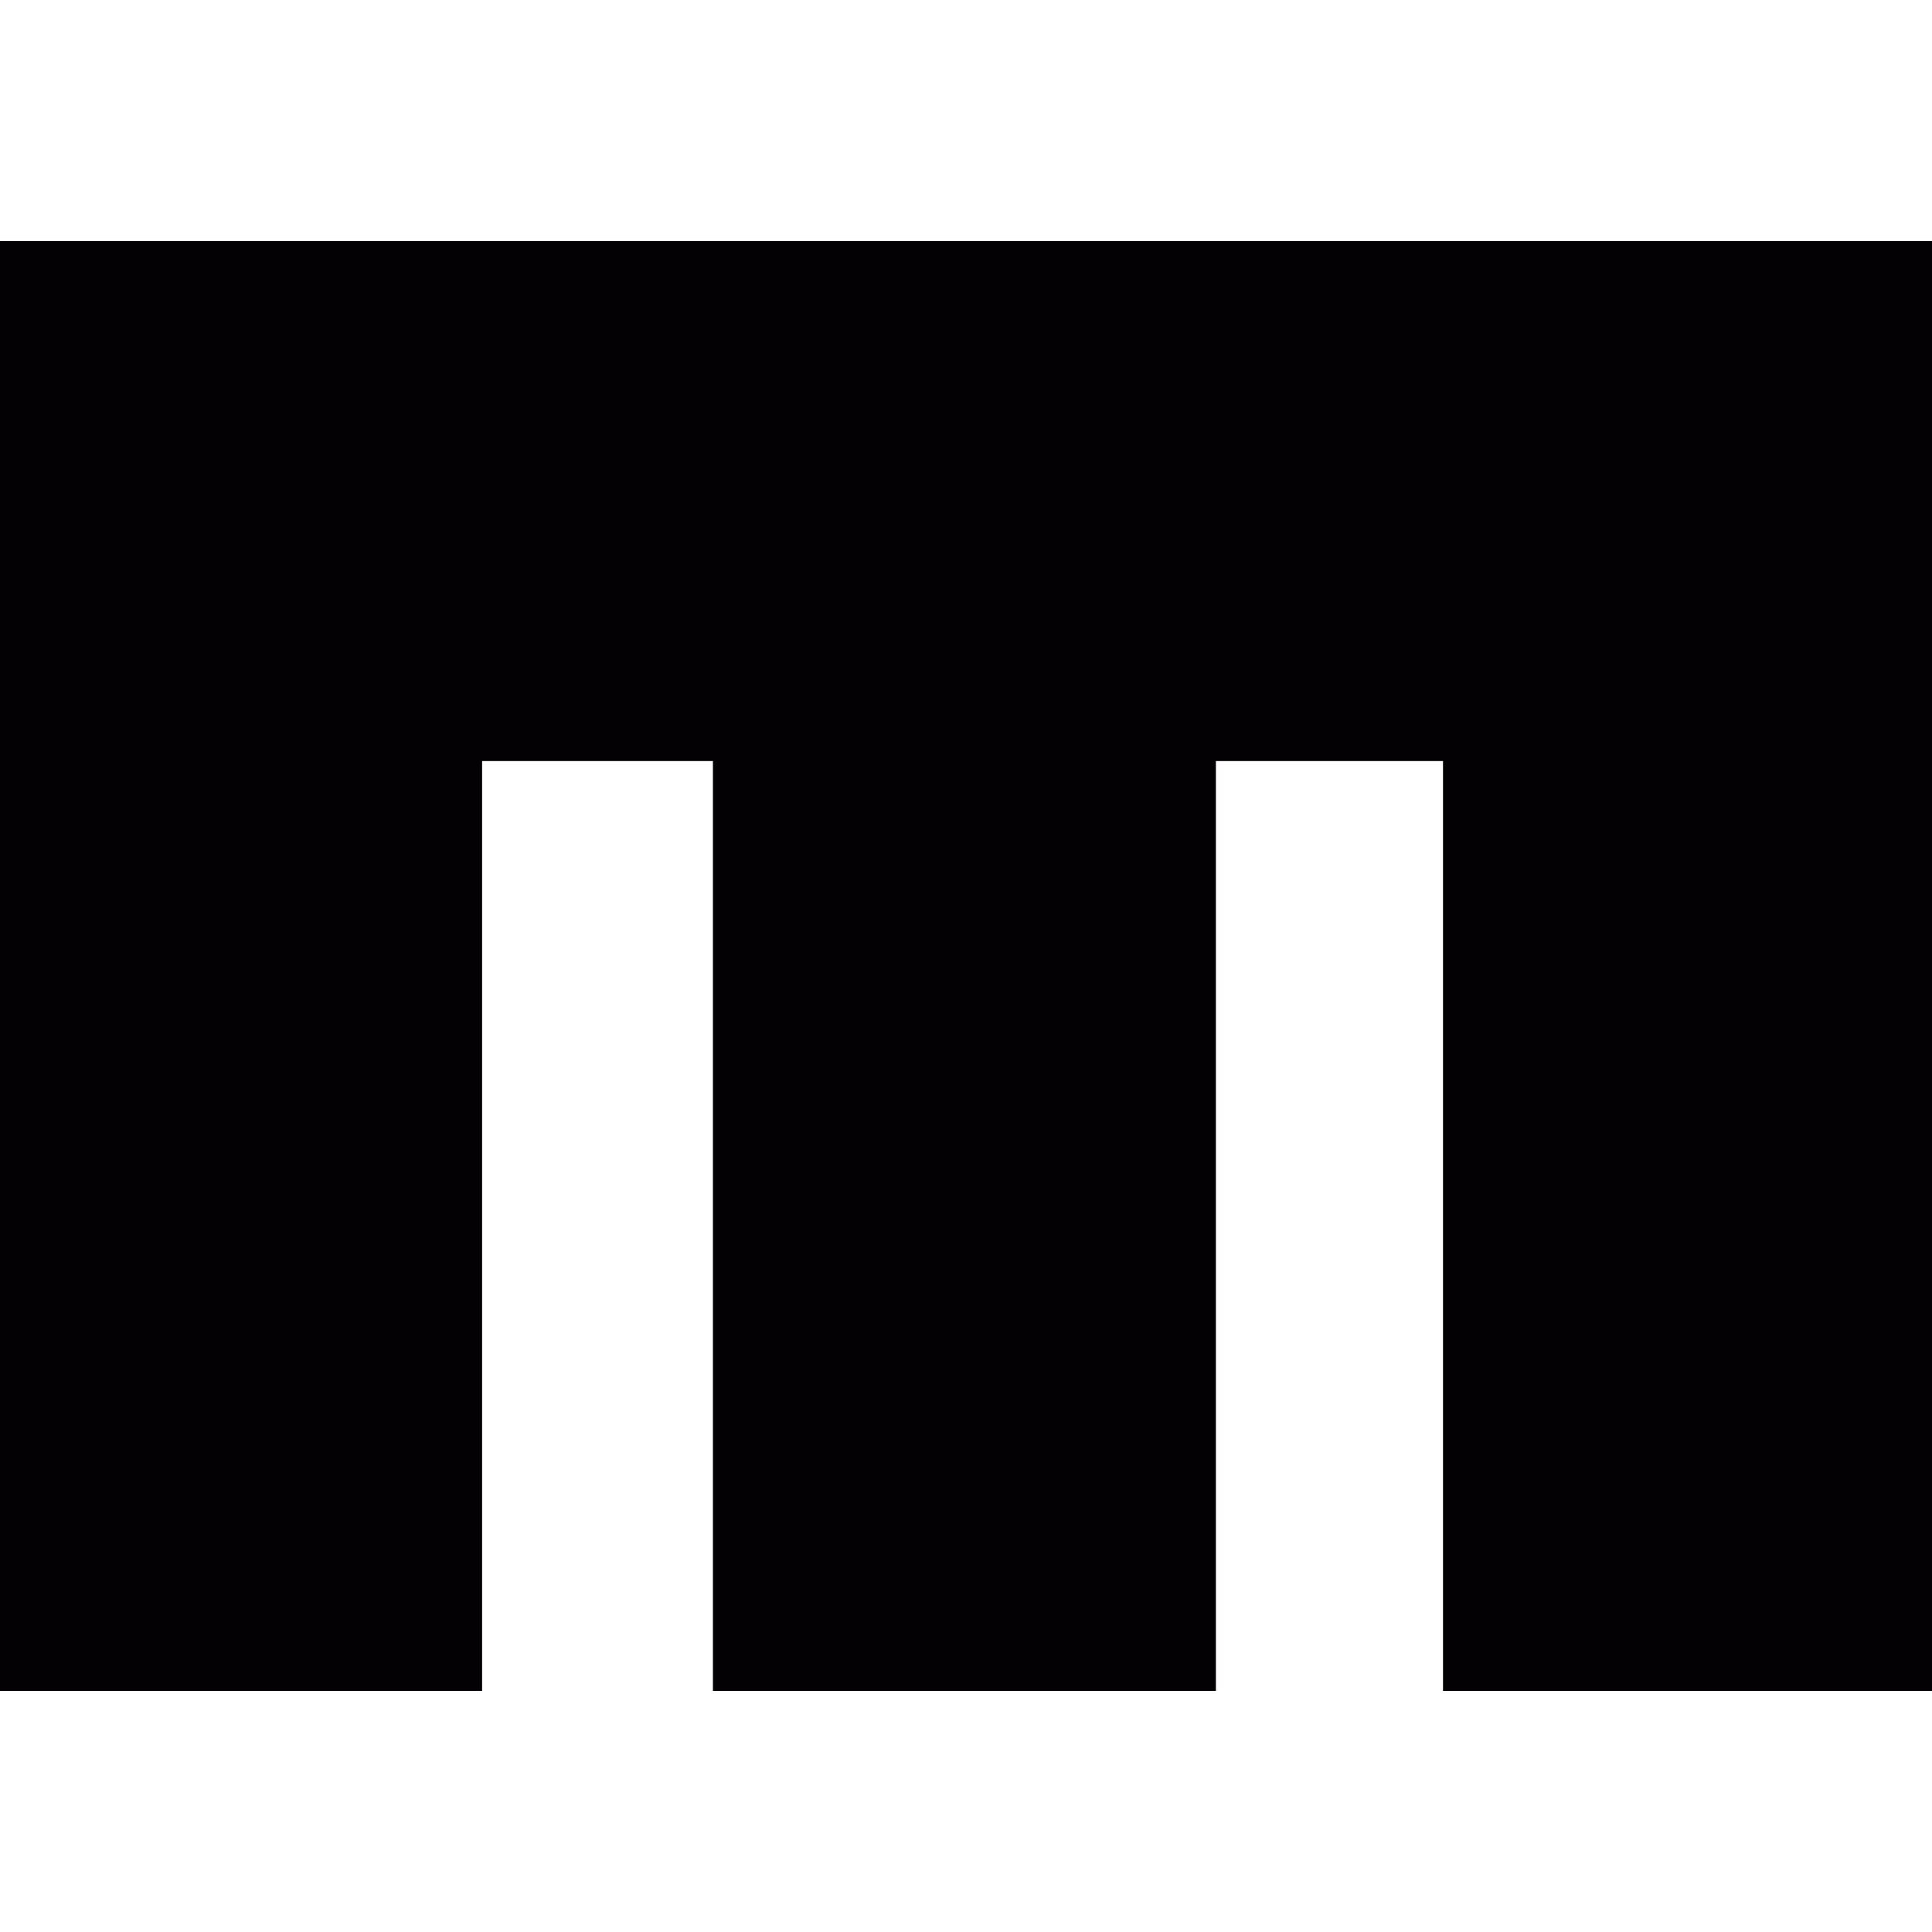
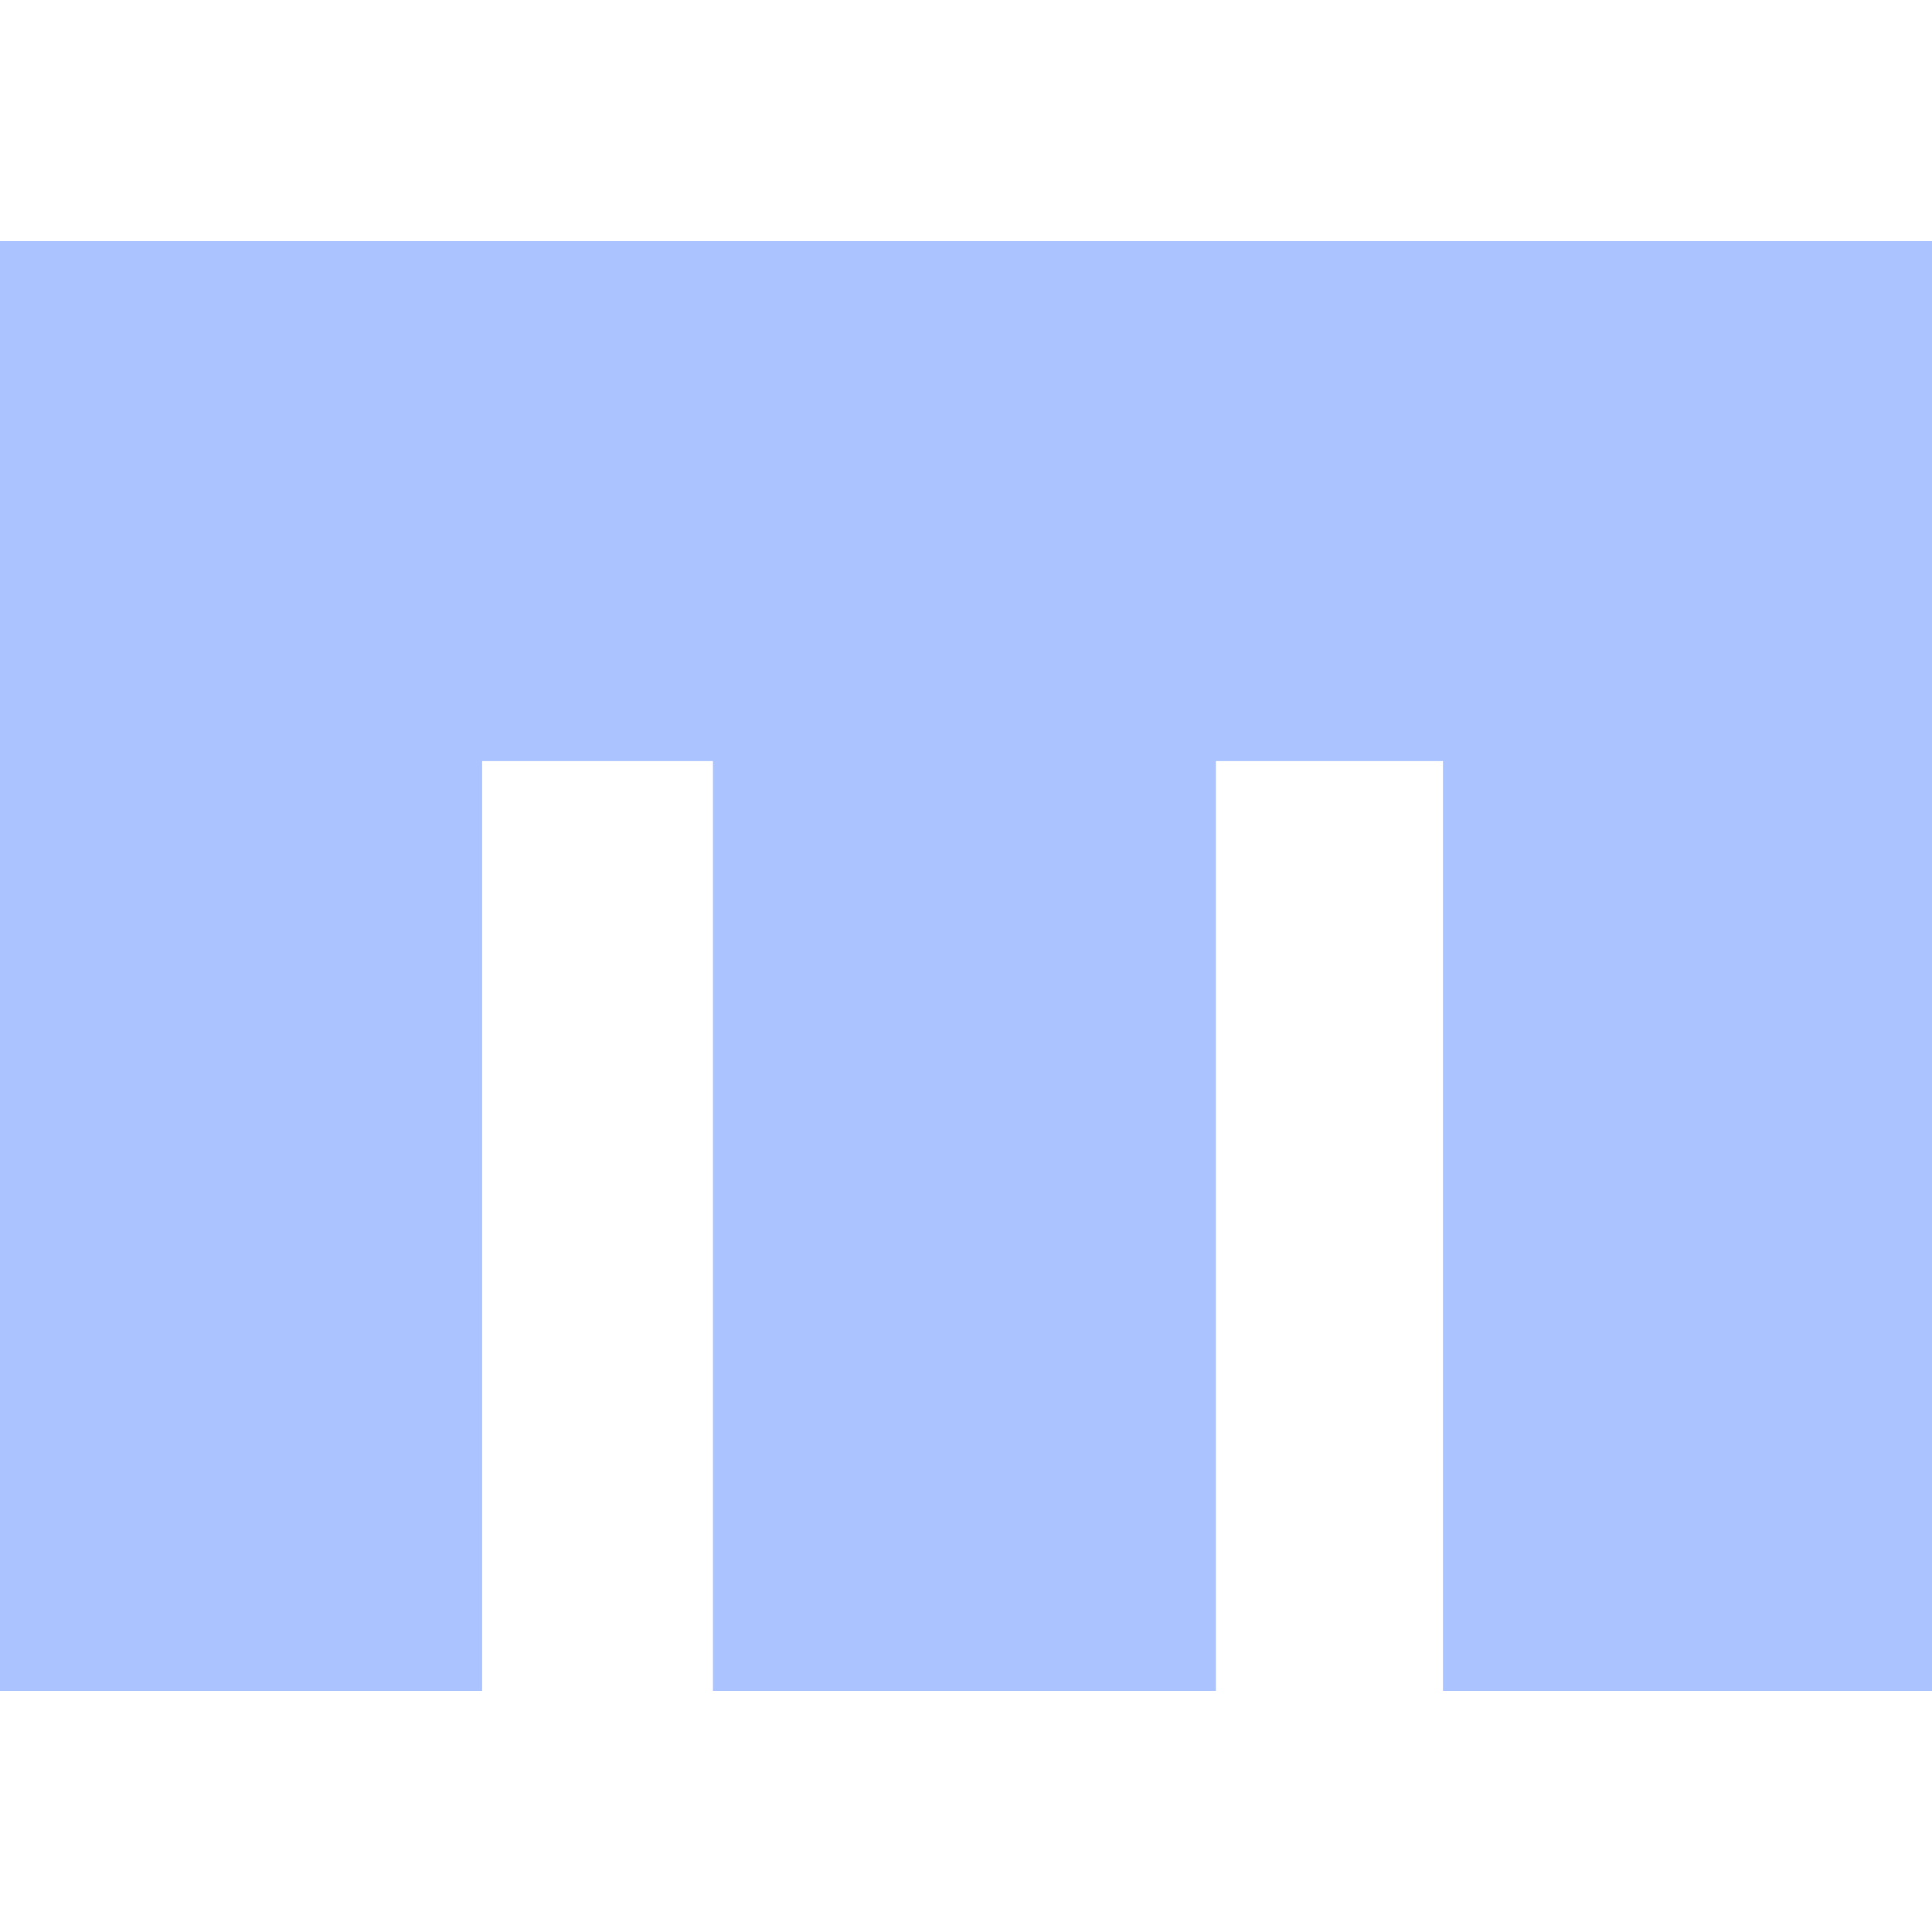
- <svg xmlns="http://www.w3.org/2000/svg" height="800px" width="800px" version="1.1" id="Capa_1" viewBox="0 0 18.791 18.791" xml:space="preserve">
-   <g>
-     <path style="fill:#030104;" d="M11.825,7.402h2.21v9.044h4.756V2.345H0v14.101h4.689V7.402h2.245v9.044h2.178h0.536h2.178V7.402   H11.825z" />
+ <svg xmlns="http://www.w3.org/2000/svg" height="800px" width="800px" version="1.1" id="Capa_1" viewBox="0 0 18.791 18.791" xml:space="preserve" fill="#000000">
+   <g id="SVGRepo_bgCarrier" stroke-width="0" />
+   <g id="SVGRepo_tracerCarrier" stroke-linecap="round" stroke-linejoin="round" />
+   <g id="SVGRepo_iconCarrier">
+     <g>
+       <path style="fill:#abc4ff;" d="M11.825,7.402h2.21v9.044h4.756V2.345H0v14.101h4.689V7.402h2.245v9.044h2.178h0.536h2.178V7.402 H11.825z" />
+     </g>
  </g>
</svg>
